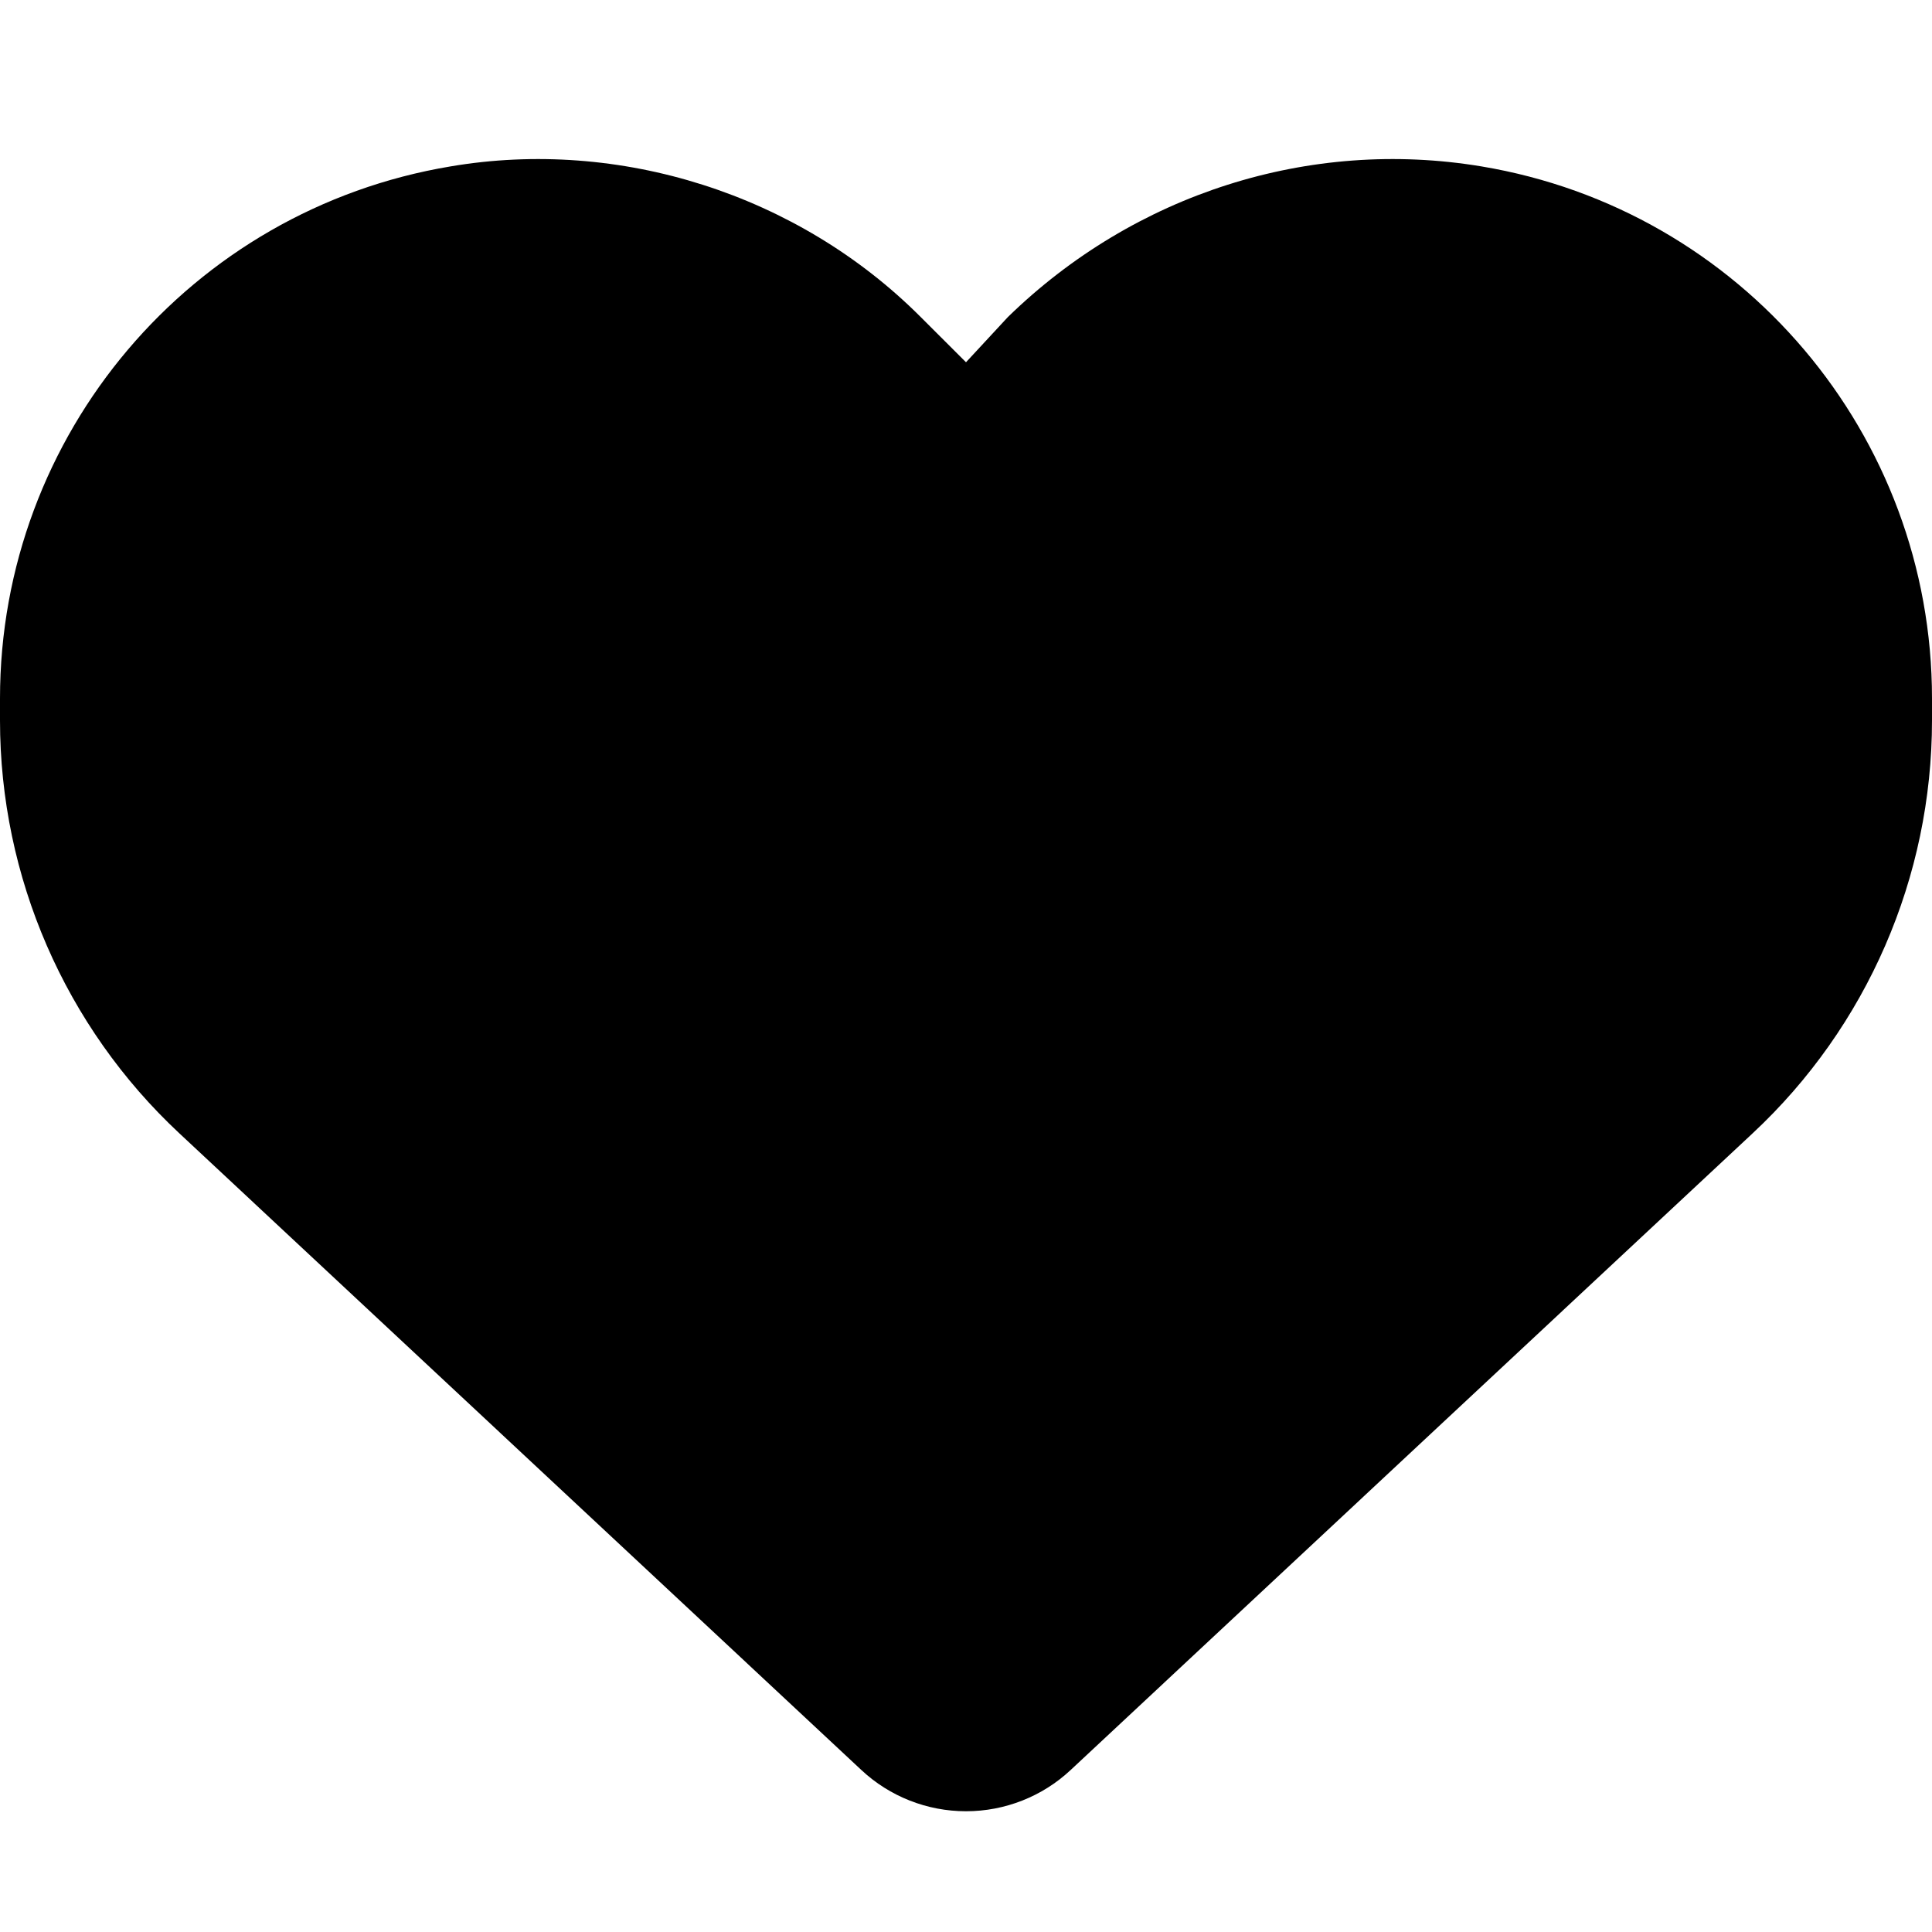
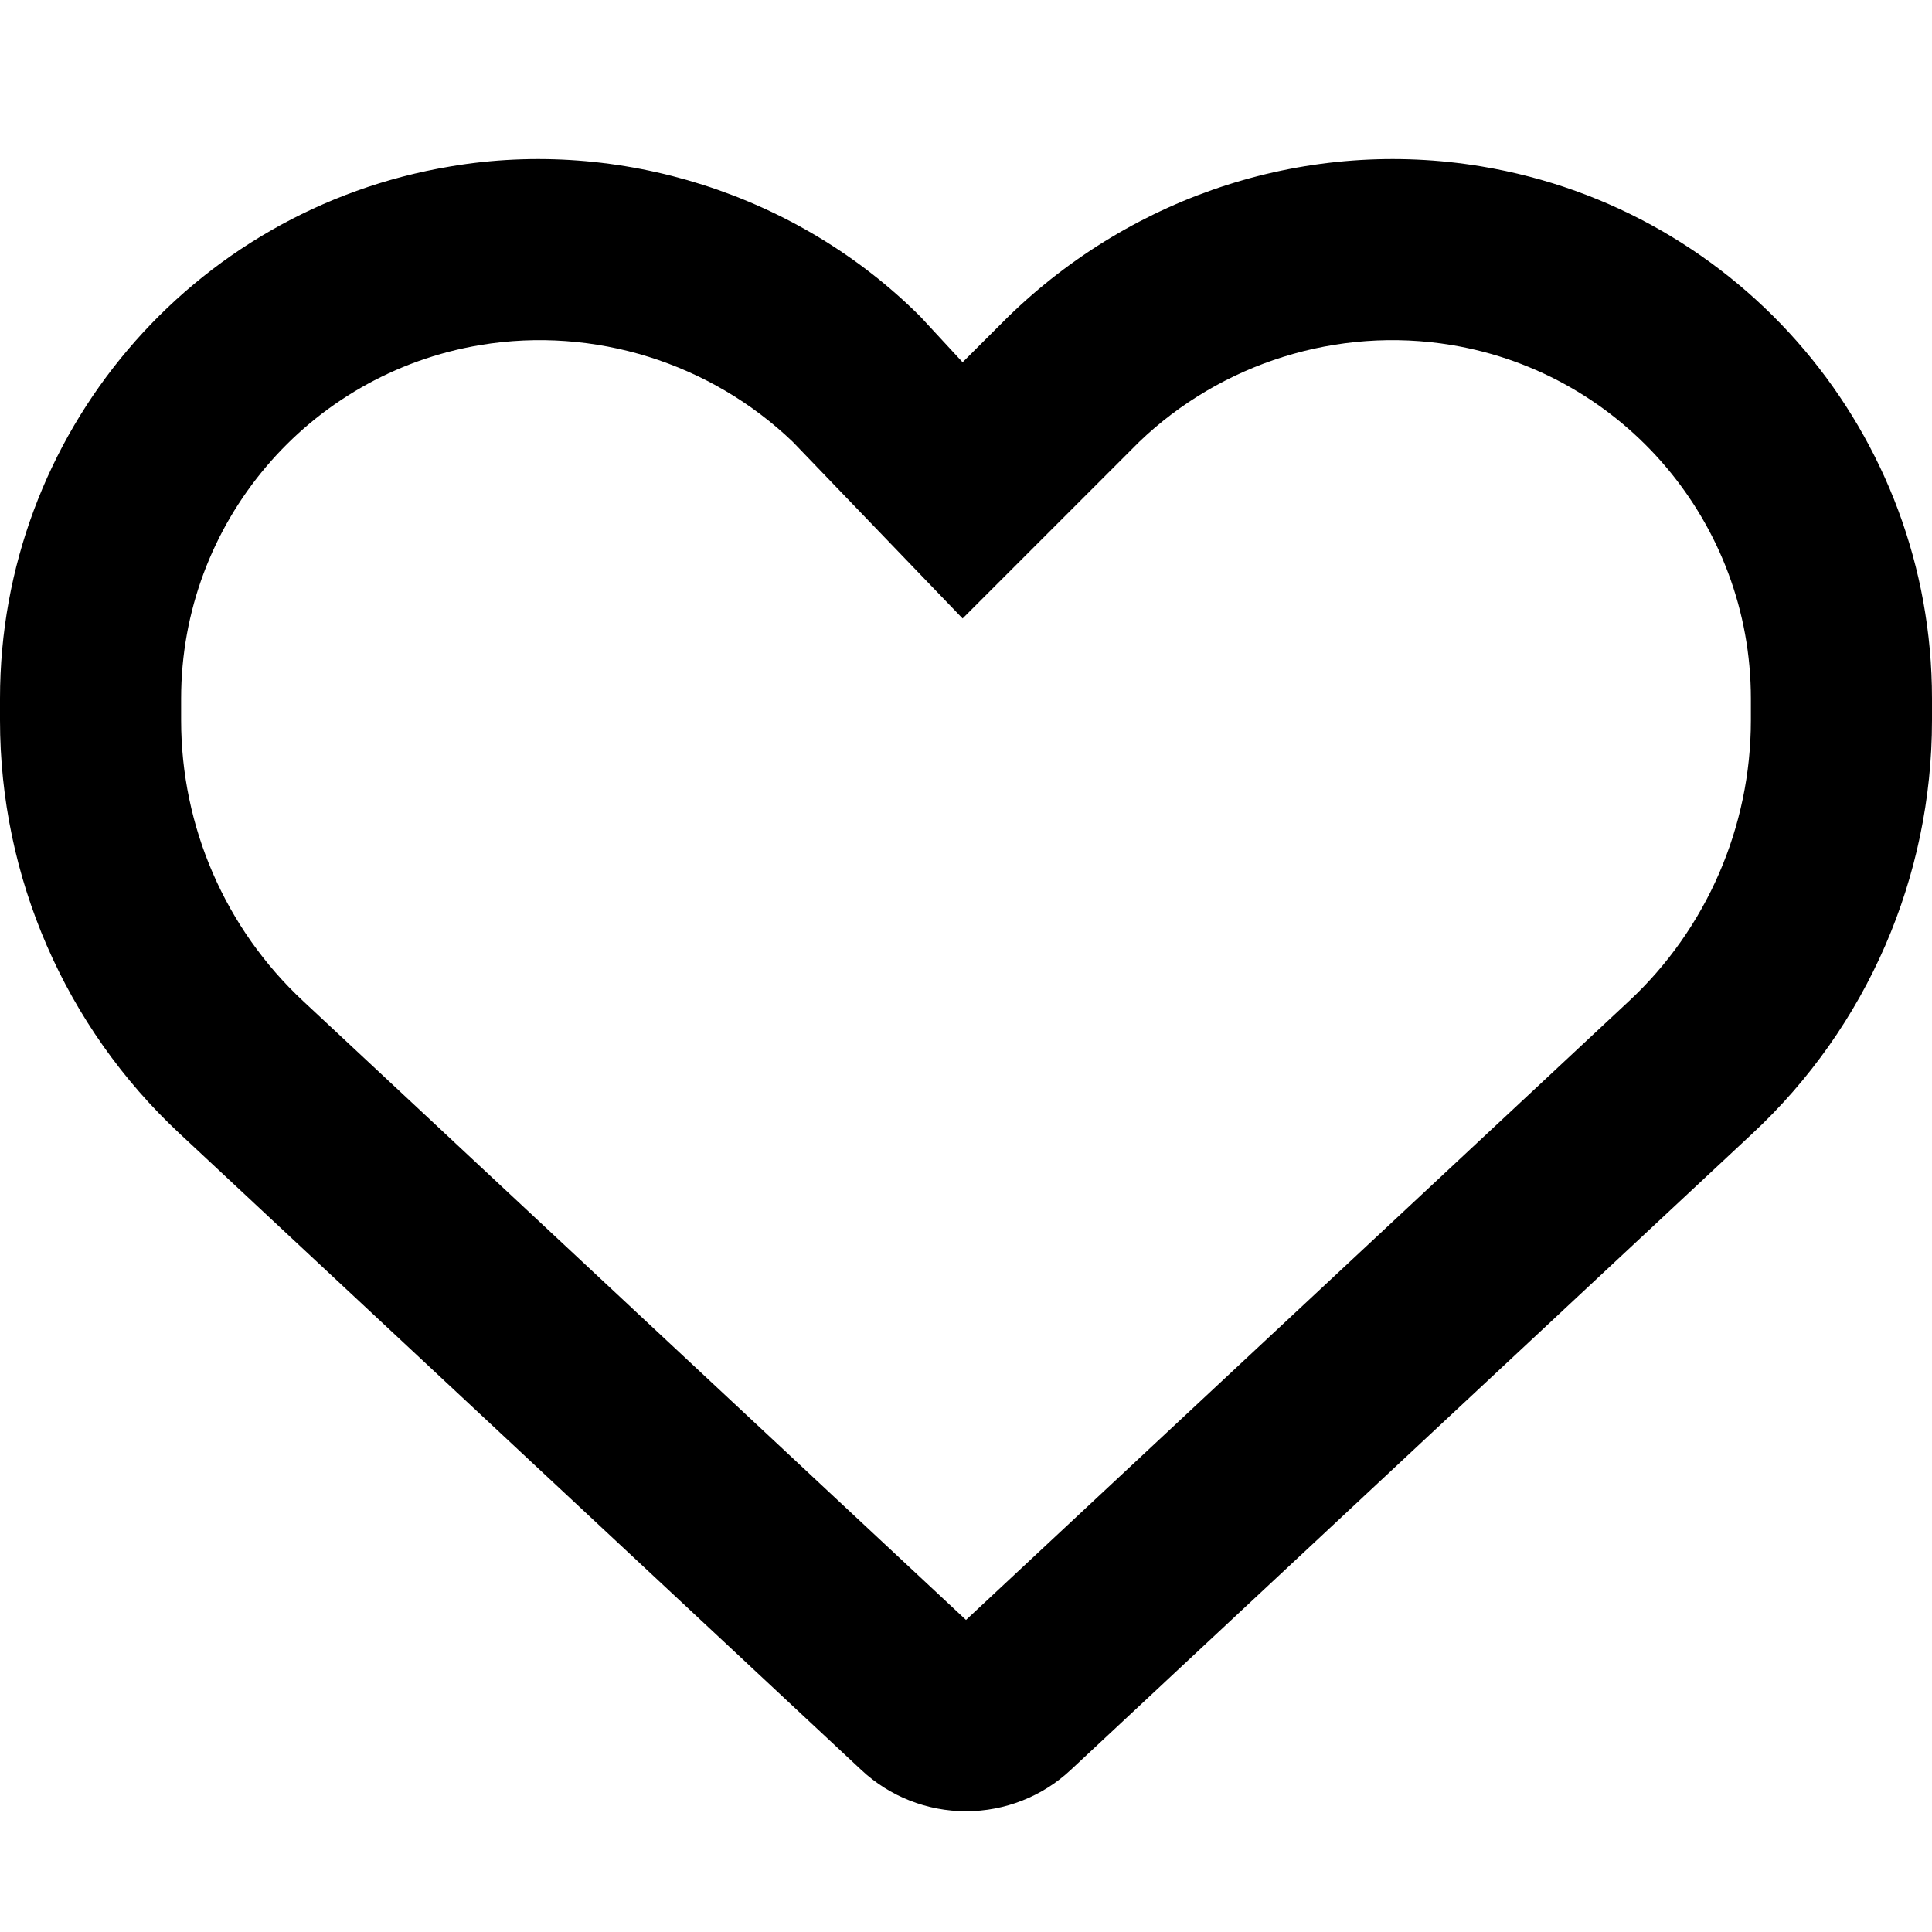
<svg xmlns="http://www.w3.org/2000/svg" viewBox="0 0 512 512">
-   <path d="M0 190.9V185.1C0 115.2 50.52 55.58 119.4 44.1C164.1 36.51 211.4 51.37 244 84.02L256 96L267.1 84.02C300.6 51.37 347 36.51 392.6 44.1C461.5 55.58 512 115.2 512 185.1V190.9C512 232.4 494.8 272.1 464.4 300.4L283.7 469.1C276.2 476.1 266.3 480 256 480C245.7 480 235.8 476.1 228.3 469.1L47.59 300.4C17.23 272.1 0 232.4 0 190.9L0 190.9z" />
+   <path d="M244 84L255.1 96L267.1 84.02C300.6 51.37 347 36.51 392.6 44.1C461.5 55.58 512 115.2 512 185.1V190.9C512 232.4 494.8 272.1 464.4 300.4L283.7 469.1C276.2 476.1 266.3 480 256 480C245.7 480 235.8 476.1 228.3 469.1L47.59 300.4C17.23 272.1 0 232.4 0 190.9V185.1C0 115.2 50.52 55.58 119.4 44.1C164.1 36.51 211.4 51.37 244 84C243.1 84 244 84.01 244 84L244 84zM255.1 163.9L210.1 117.1C188.4 96.28 157.6 86.4 127.3 91.44C81.55 99.07 48 138.7 48 185.1V190.9C48 219.1 59.71 246.1 80.34 265.3L256 429.3L431.7 265.3C452.3 246.1 464 219.1 464 190.9V185.1C464 138.7 430.4 99.07 384.7 91.44C354.4 86.4 323.6 96.28 301.9 117.1L255.1 163.9z" />
</svg>
